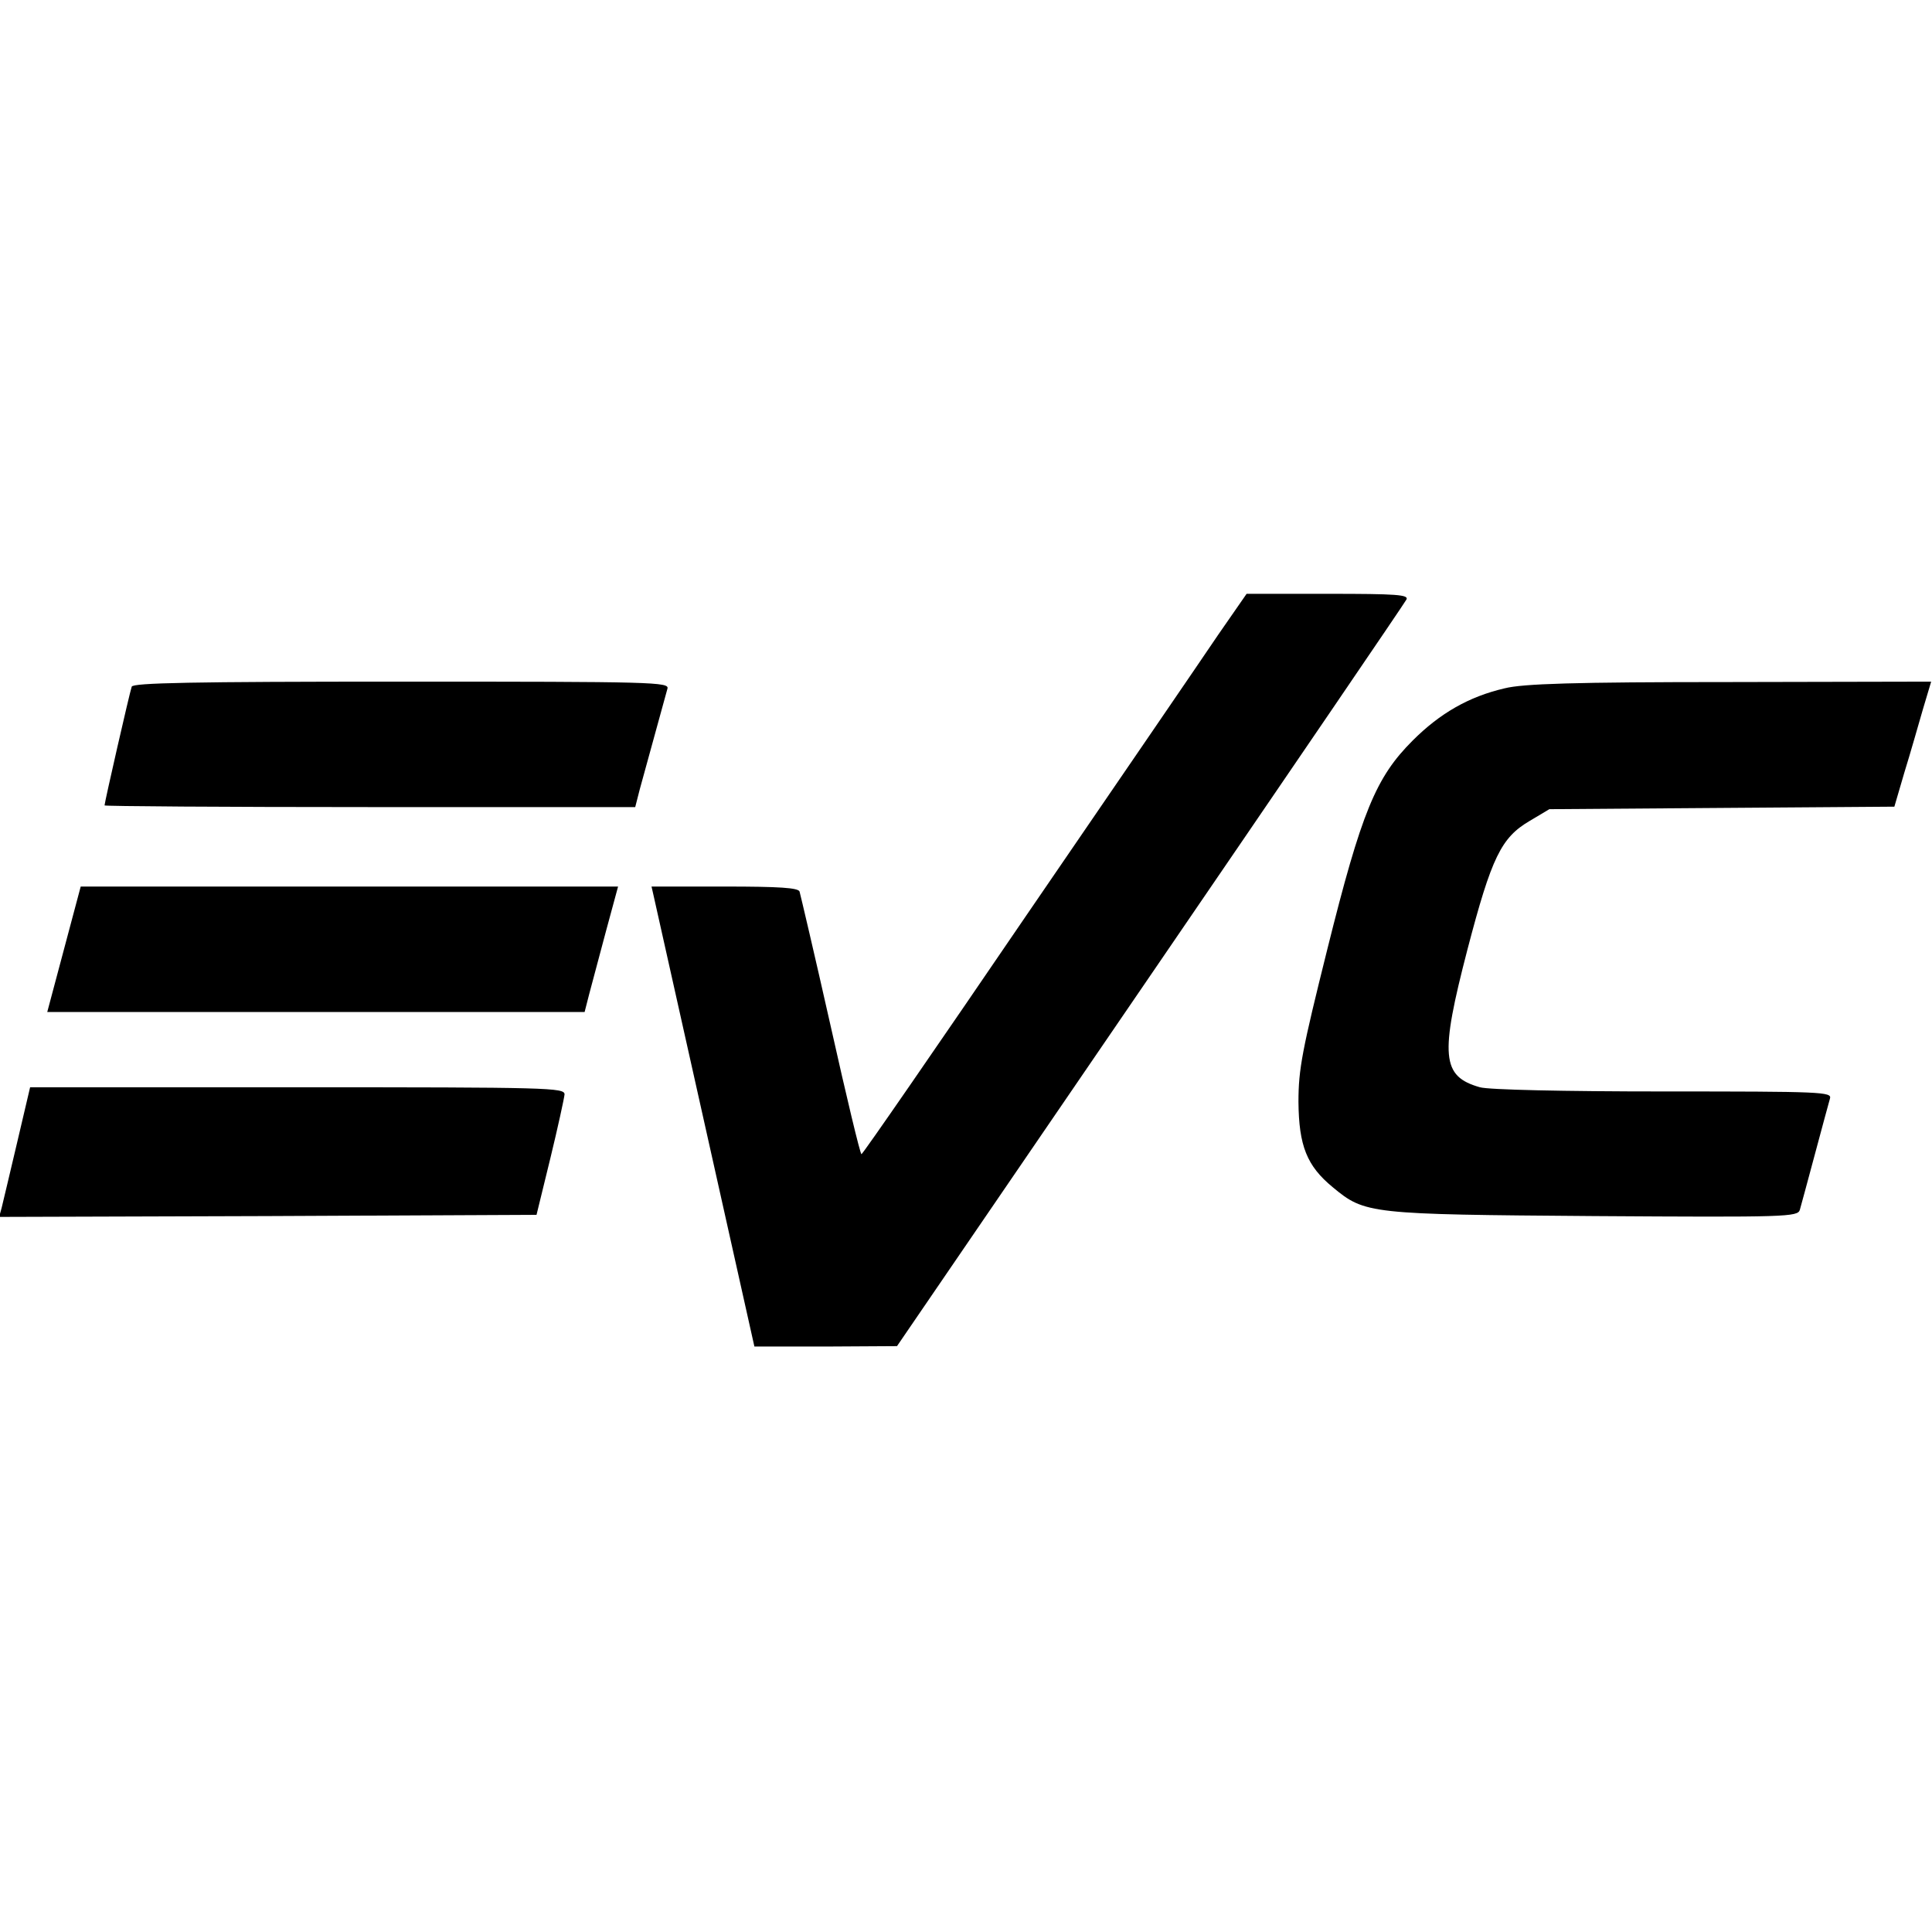
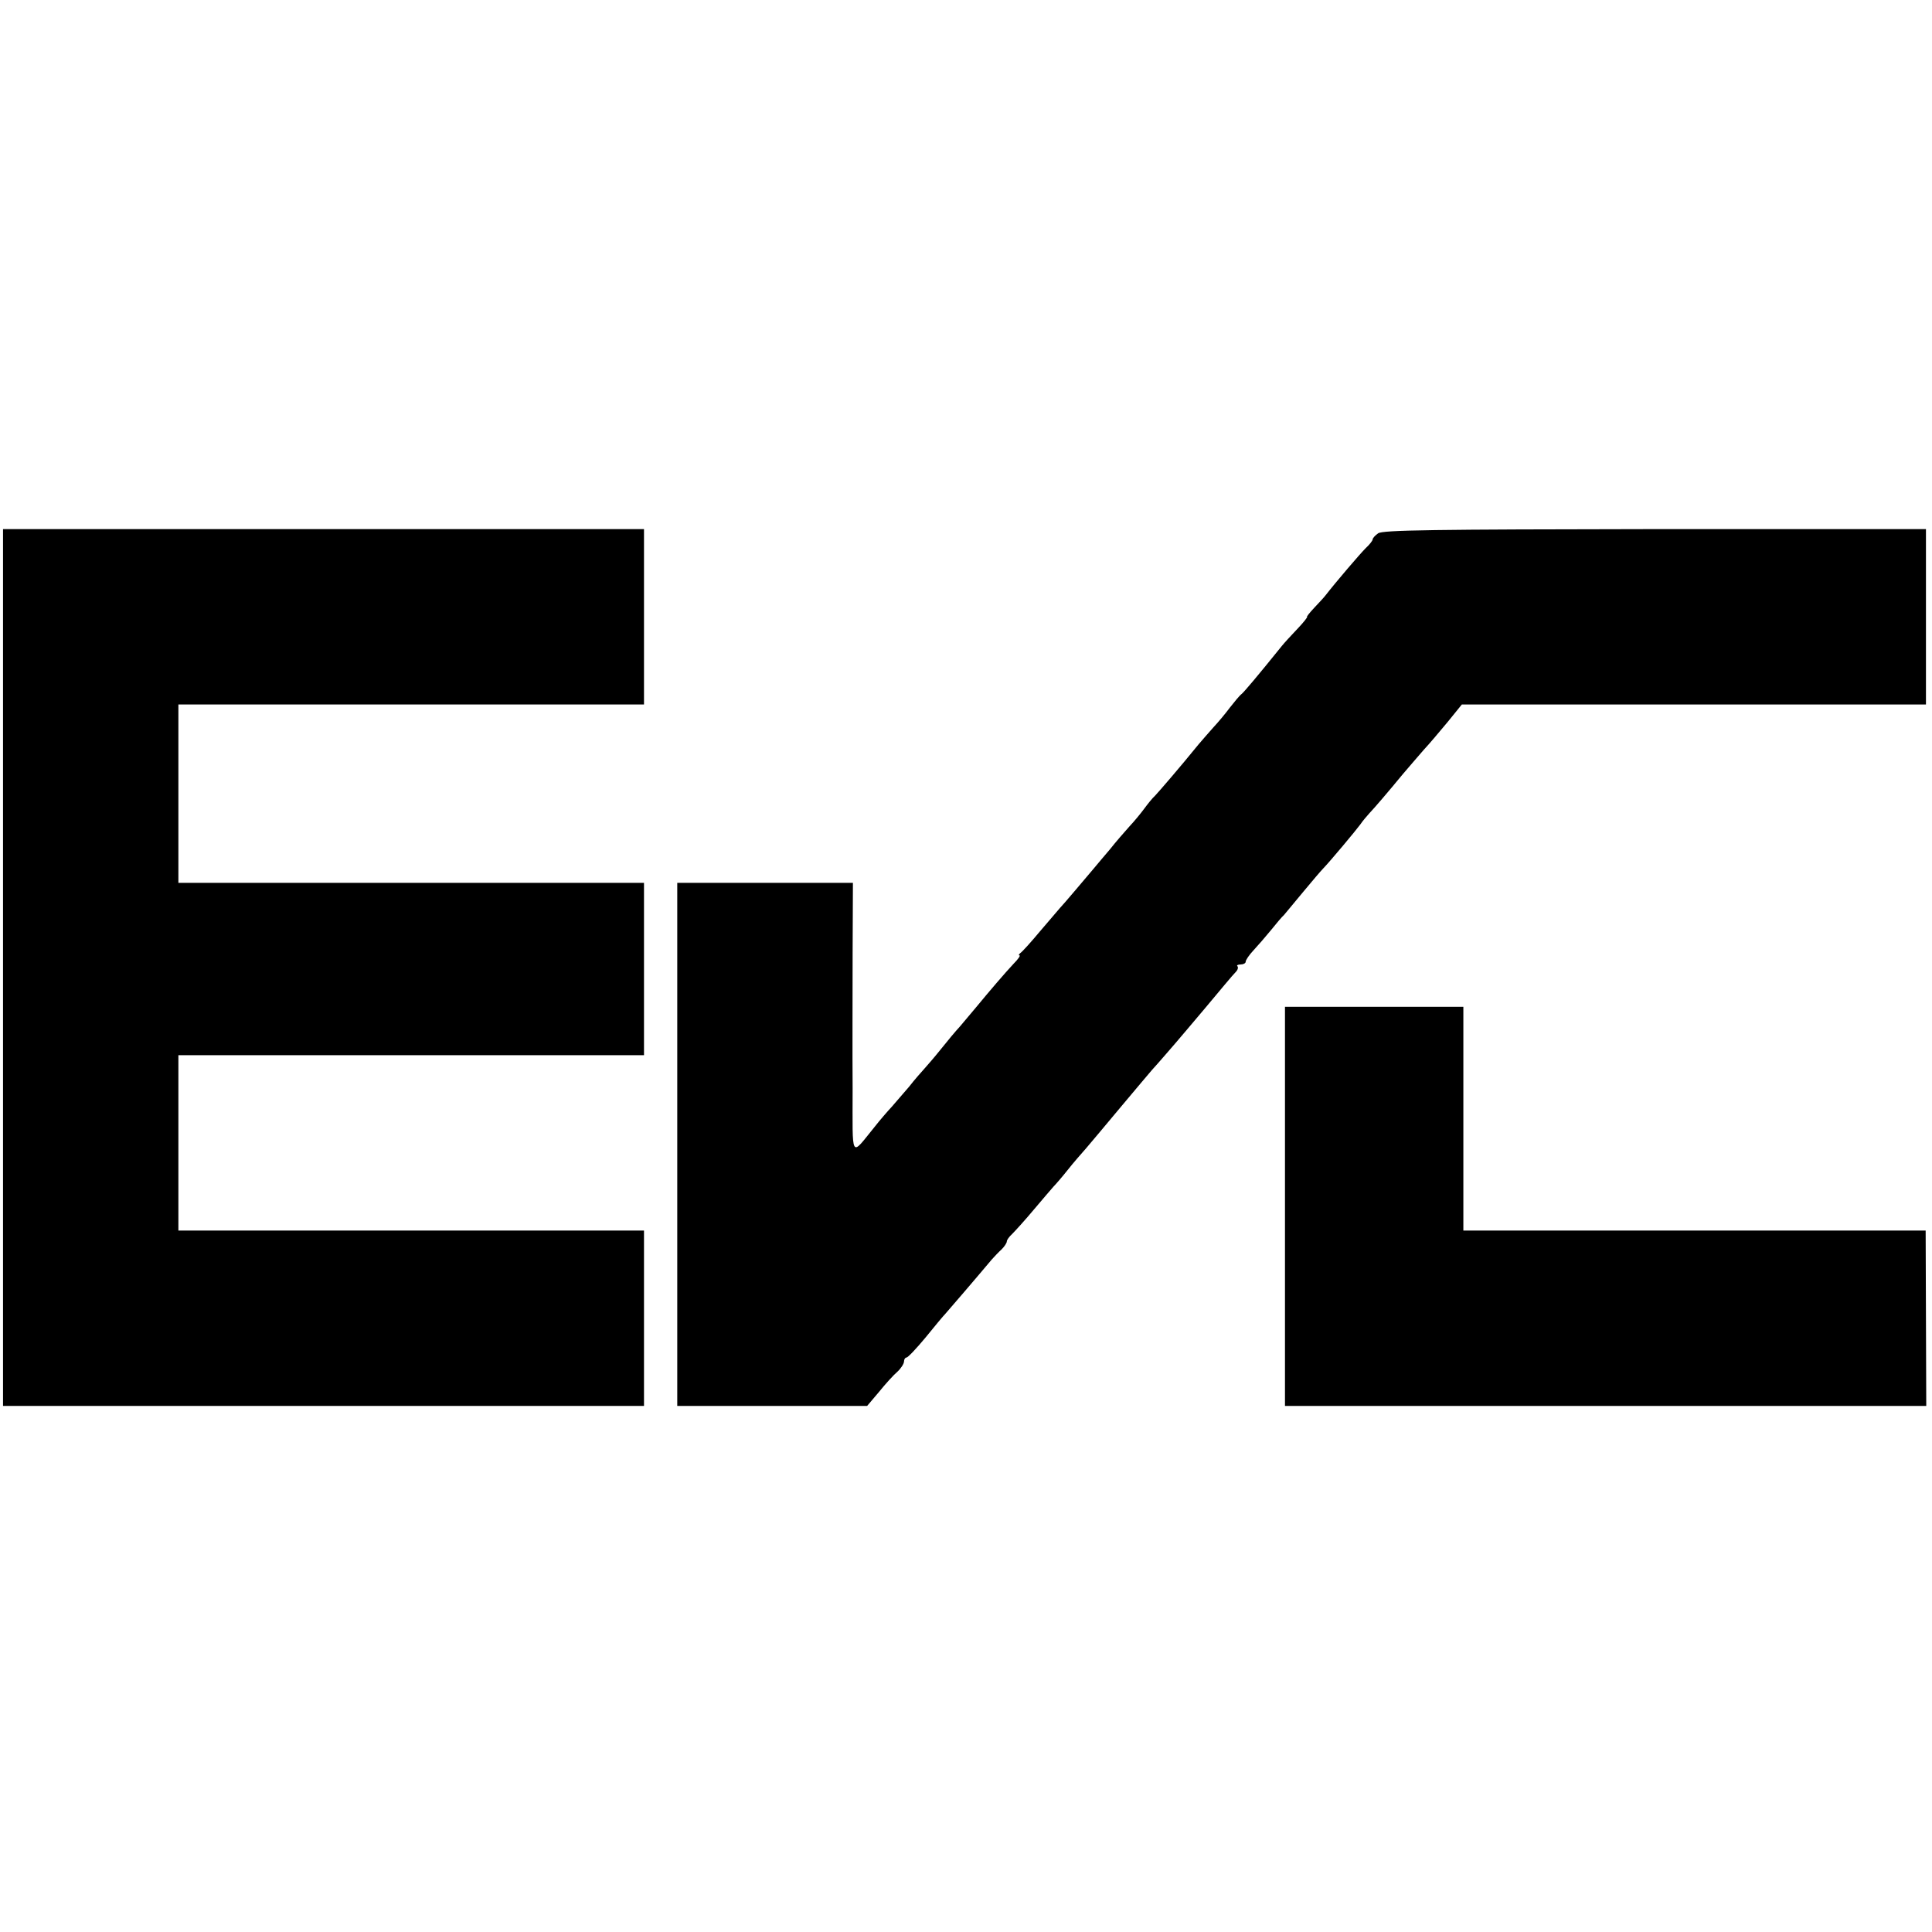
- <svg xmlns="http://www.w3.org/2000/svg" version="1.0" width="462pt" height="462pt" viewBox="0 0 462 462" preserveAspectRatio="xMidYMid meet">
-   <g transform="translate(0,462) scale(0.1,-0.1)" fill="#000000" stroke="none">
-     <path d="M2913 3102 c-37 -55 -243 -356 -458 -670 -214 -314 -392 -572 -395 -572 -3 0 -36 138 -74 308 -38 169 -72 313 -74 320 -3 9 -48 12 -179 12 l-175 0 5 -22 c3 -13 58 -260 123 -550 l118 -528 170 0 171 1 605 885 c333 487 609 892 613 900 7 12 -23 14 -187 14 l-195 0 -68 -98z" />
-     <path d="M315 2978 c-5 -14 -65 -277 -65 -284 0 -2 286 -4 635 -4 l634 0 11 43 c14 51 59 215 66 240 5 16 -30 17 -636 17 -503 0 -642 -3 -645 -12z" />
-     <path d="M3598 2974 c-86 -20 -155 -60 -220 -125 -88 -88 -122 -170 -204 -499 -60 -241 -69 -286 -69 -365 1 -105 20 -153 82 -204 77 -64 87 -65 625 -69 461 -3 487 -2 492 15 3 10 19 70 36 133 17 63 33 123 36 133 5 16 -19 17 -398 17 -238 0 -418 4 -439 10 -92 26 -96 75 -30 329 58 222 81 268 149 308 l47 28 412 3 413 3 24 82 c14 45 33 112 44 150 l20 67 -481 -1 c-375 0 -495 -4 -539 -15z" />
-     <path d="M153 2350 l-40 -150 642 0 643 0 11 43 c6 23 24 90 40 150 l29 107 -642 0 -643 0 -40 -150z" />
-     <path d="M41 1888 c-17 -73 -34 -143 -37 -156 l-6 -22 642 2 643 3 33 135 c18 74 33 143 34 153 0 16 -37 17 -639 17 l-639 0 -31 -132z" />
+ <svg xmlns="http://www.w3.org/2000/svg" version="1.0" width="639pt" height="639pt" viewBox="0 0 639 639" preserveAspectRatio="xMidYMid meet">
+   <g transform="translate(0,639) scale(0.1,-0.1)" fill="#000000" stroke="none">
+     <path d="M10 3190 l0 -1450 1060 0 1060 0 0 290 0 290 -770 0 -770 0 0 290 0 290 770 0 770 0 0 285 0 285 -770 0 -770 0 0 295 0 295 770 0 770 0 0 290 0 290 -1060 0 -1060 0 0 -1450z" />
+     <path d="M4558 4626 c-10 -7 -18 -16 -18 -20 0 -4 -10 -17 -23 -29 -19 -19 -97 -110 -132 -155 -5 -7 -23 -26 -38 -42 -16 -17 -26 -30 -24 -30 3 0 -11 -18 -31 -39 -20 -21 -44 -47 -52 -57 -83 -103 -124 -151 -133 -159 -7 -5 -24 -26 -39 -45 -14 -19 -39 -49 -55 -66 -15 -17 -37 -42 -48 -55 -65 -80 -131 -156 -144 -170 -9 -8 -25 -28 -36 -43 -11 -15 -33 -42 -50 -60 -16 -18 -45 -51 -63 -74 -19 -22 -43 -51 -54 -64 -11 -13 -38 -45 -61 -72 -23 -27 -46 -54 -52 -60 -5 -6 -35 -41 -65 -76 -30 -36 -59 -68 -65 -72 -5 -4 -7 -8 -3 -8 4 0 -5 -13 -20 -28 -28 -30 -77 -87 -124 -144 -15 -18 -39 -46 -53 -63 -15 -16 -43 -50 -63 -75 -20 -25 -45 -54 -55 -65 -10 -11 -33 -37 -50 -59 -18 -21 -43 -50 -57 -66 -14 -15 -40 -45 -58 -68 -80 -98 -72 -112 -72 129 -1 118 0 319 0 447 l1 232 -291 0 -290 0 0 -865 0 -865 314 0 314 0 39 46 c21 26 48 56 61 67 12 11 22 27 22 34 0 7 4 13 8 13 5 0 33 30 63 66 30 37 59 72 66 79 9 10 101 117 153 179 8 9 23 25 33 34 9 9 17 21 17 26 0 5 8 16 18 25 9 9 42 45 72 81 30 36 60 70 65 76 6 6 27 30 46 54 18 23 47 56 62 73 15 18 67 79 115 137 48 57 94 112 102 121 8 9 29 32 45 51 17 19 49 57 72 84 23 27 50 59 60 71 52 62 89 107 100 118 7 7 9 15 6 19 -4 3 1 6 10 6 9 0 17 4 17 9 0 6 12 23 26 38 14 15 40 45 58 67 17 21 36 44 43 50 6 7 35 42 64 77 29 35 58 69 64 75 25 26 111 129 124 147 8 12 22 28 30 37 18 19 60 68 112 131 21 24 51 60 68 79 18 19 53 61 79 92 l47 58 768 0 767 0 0 290 0 290 -897 0 c-731 -1 -901 -3 -915 -14z" />
+     <path d="M4250 2400 l0 -660 1060 0 1061 0 -1 290 -1 290 -765 0 -764 0 0 370 0 370 -295 0 -295 0 0 -660z" />
  </g>
</svg>
